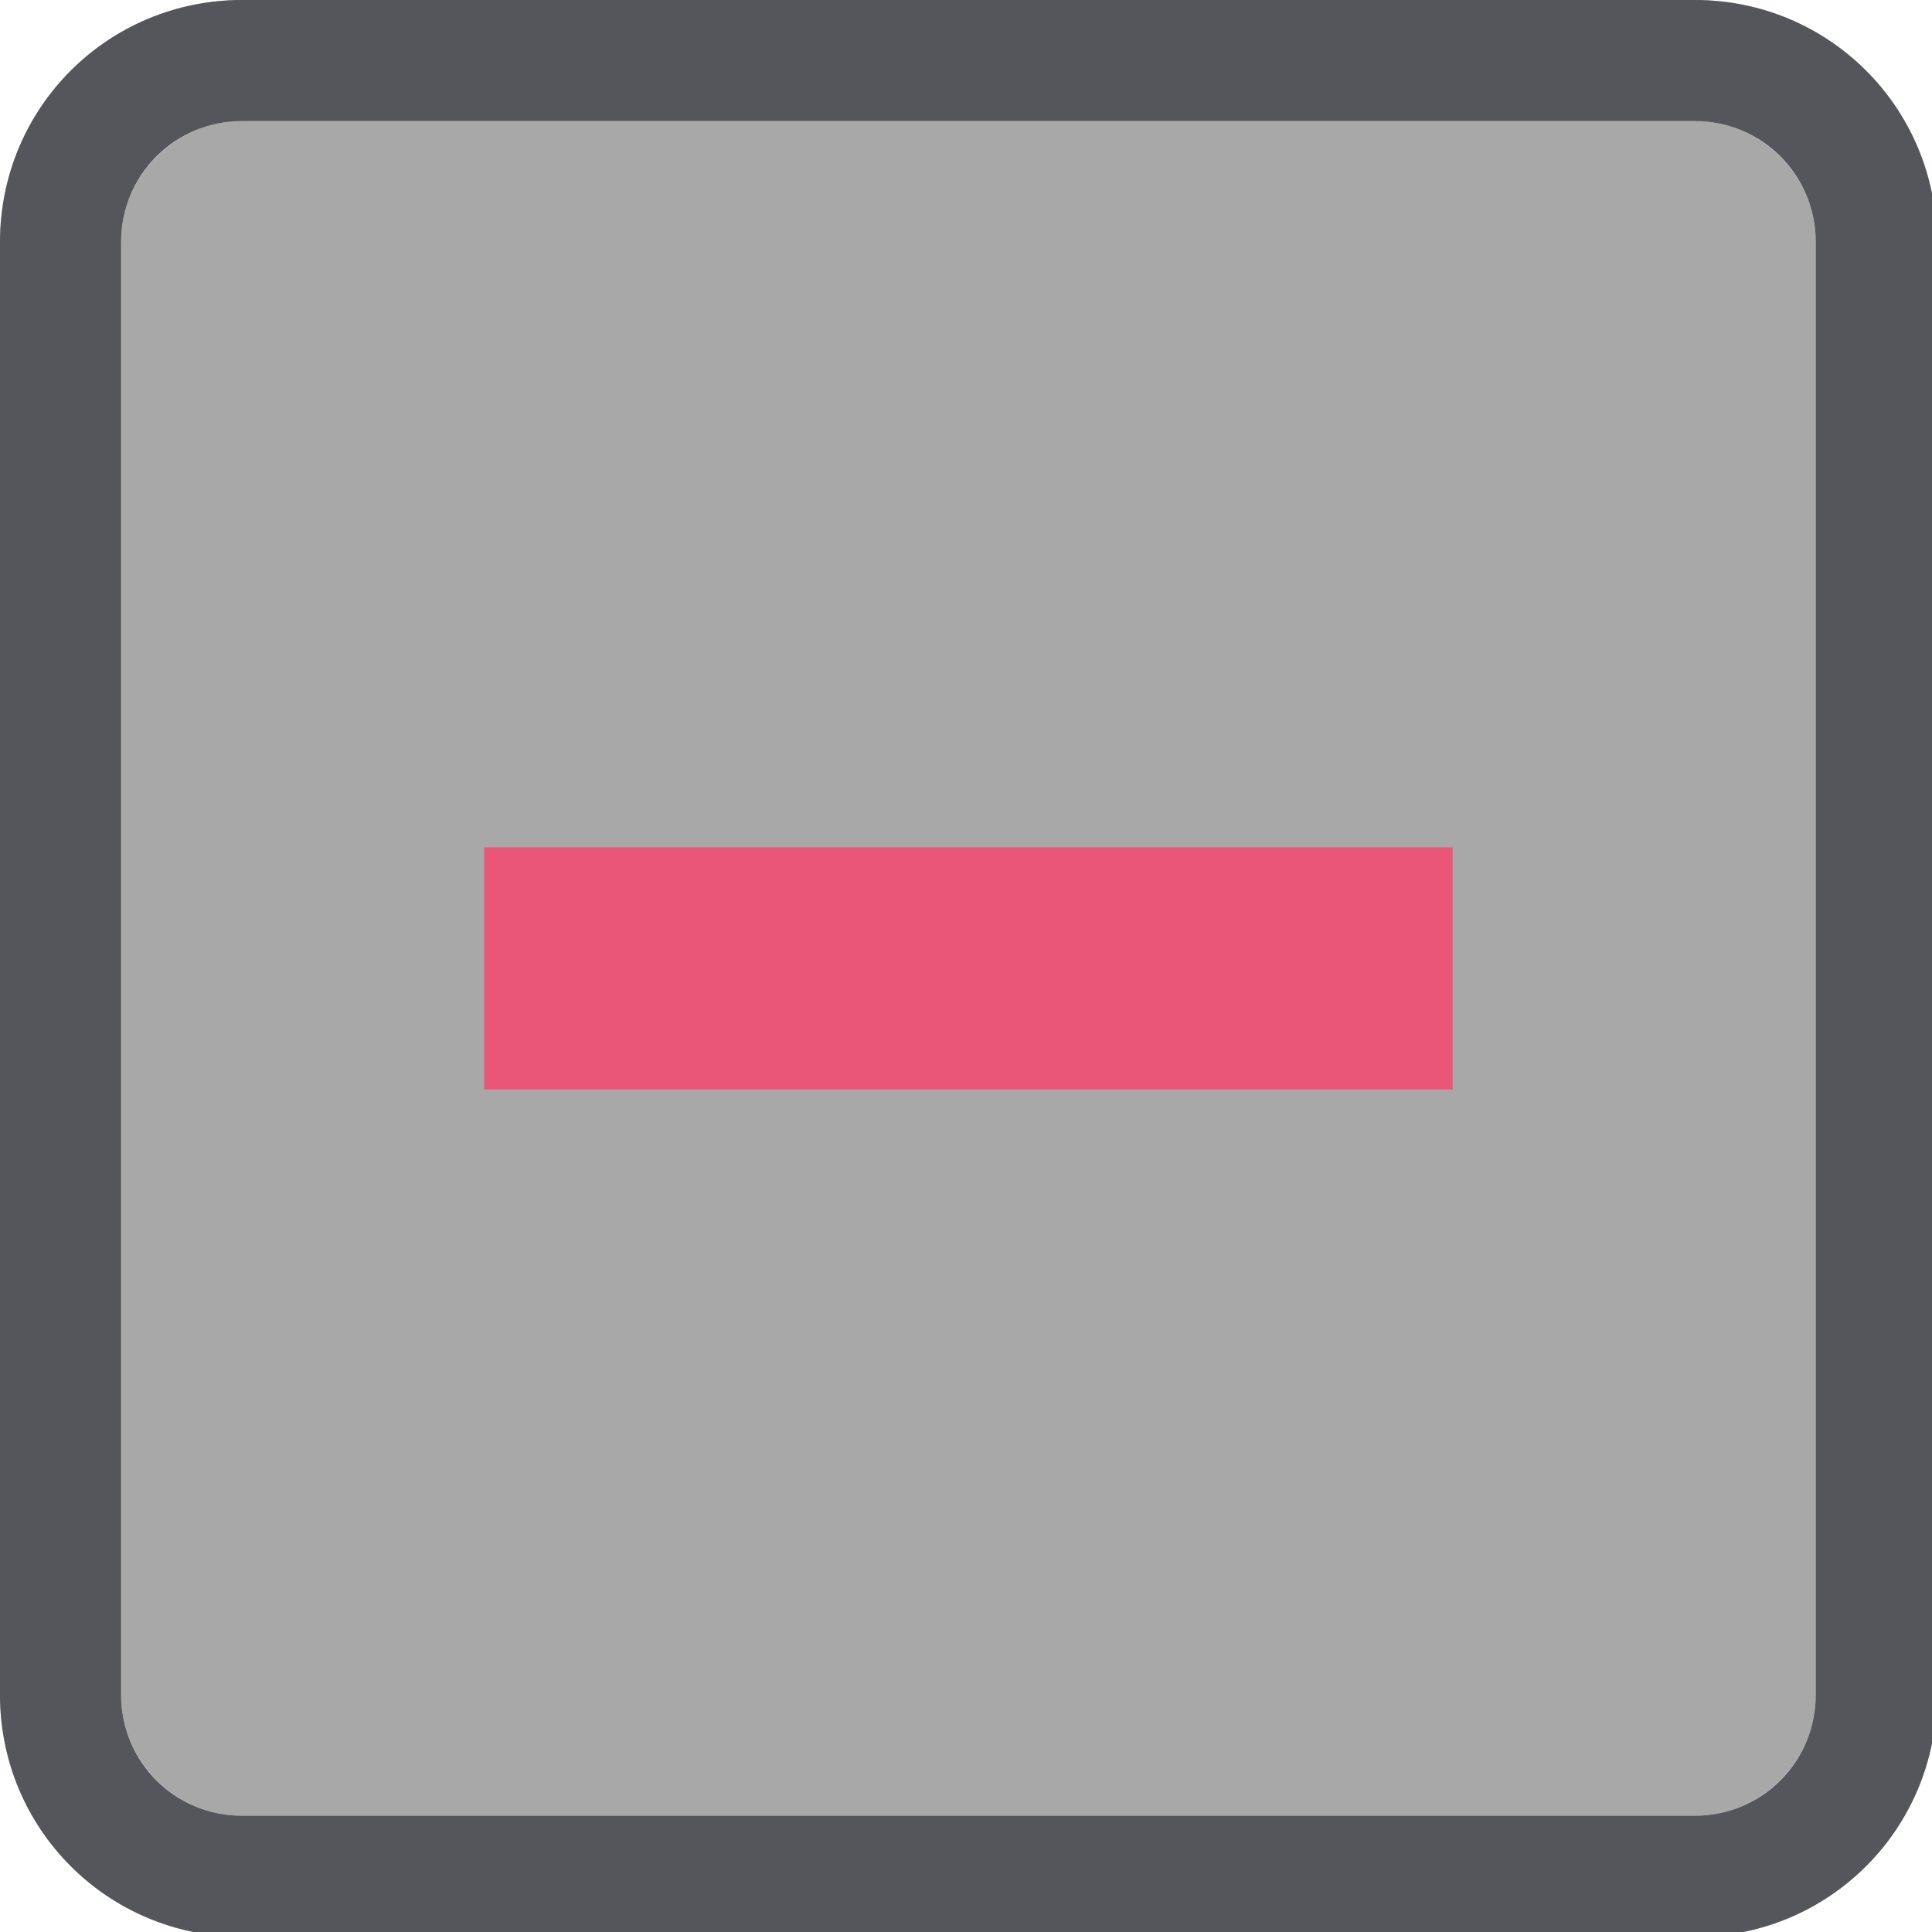
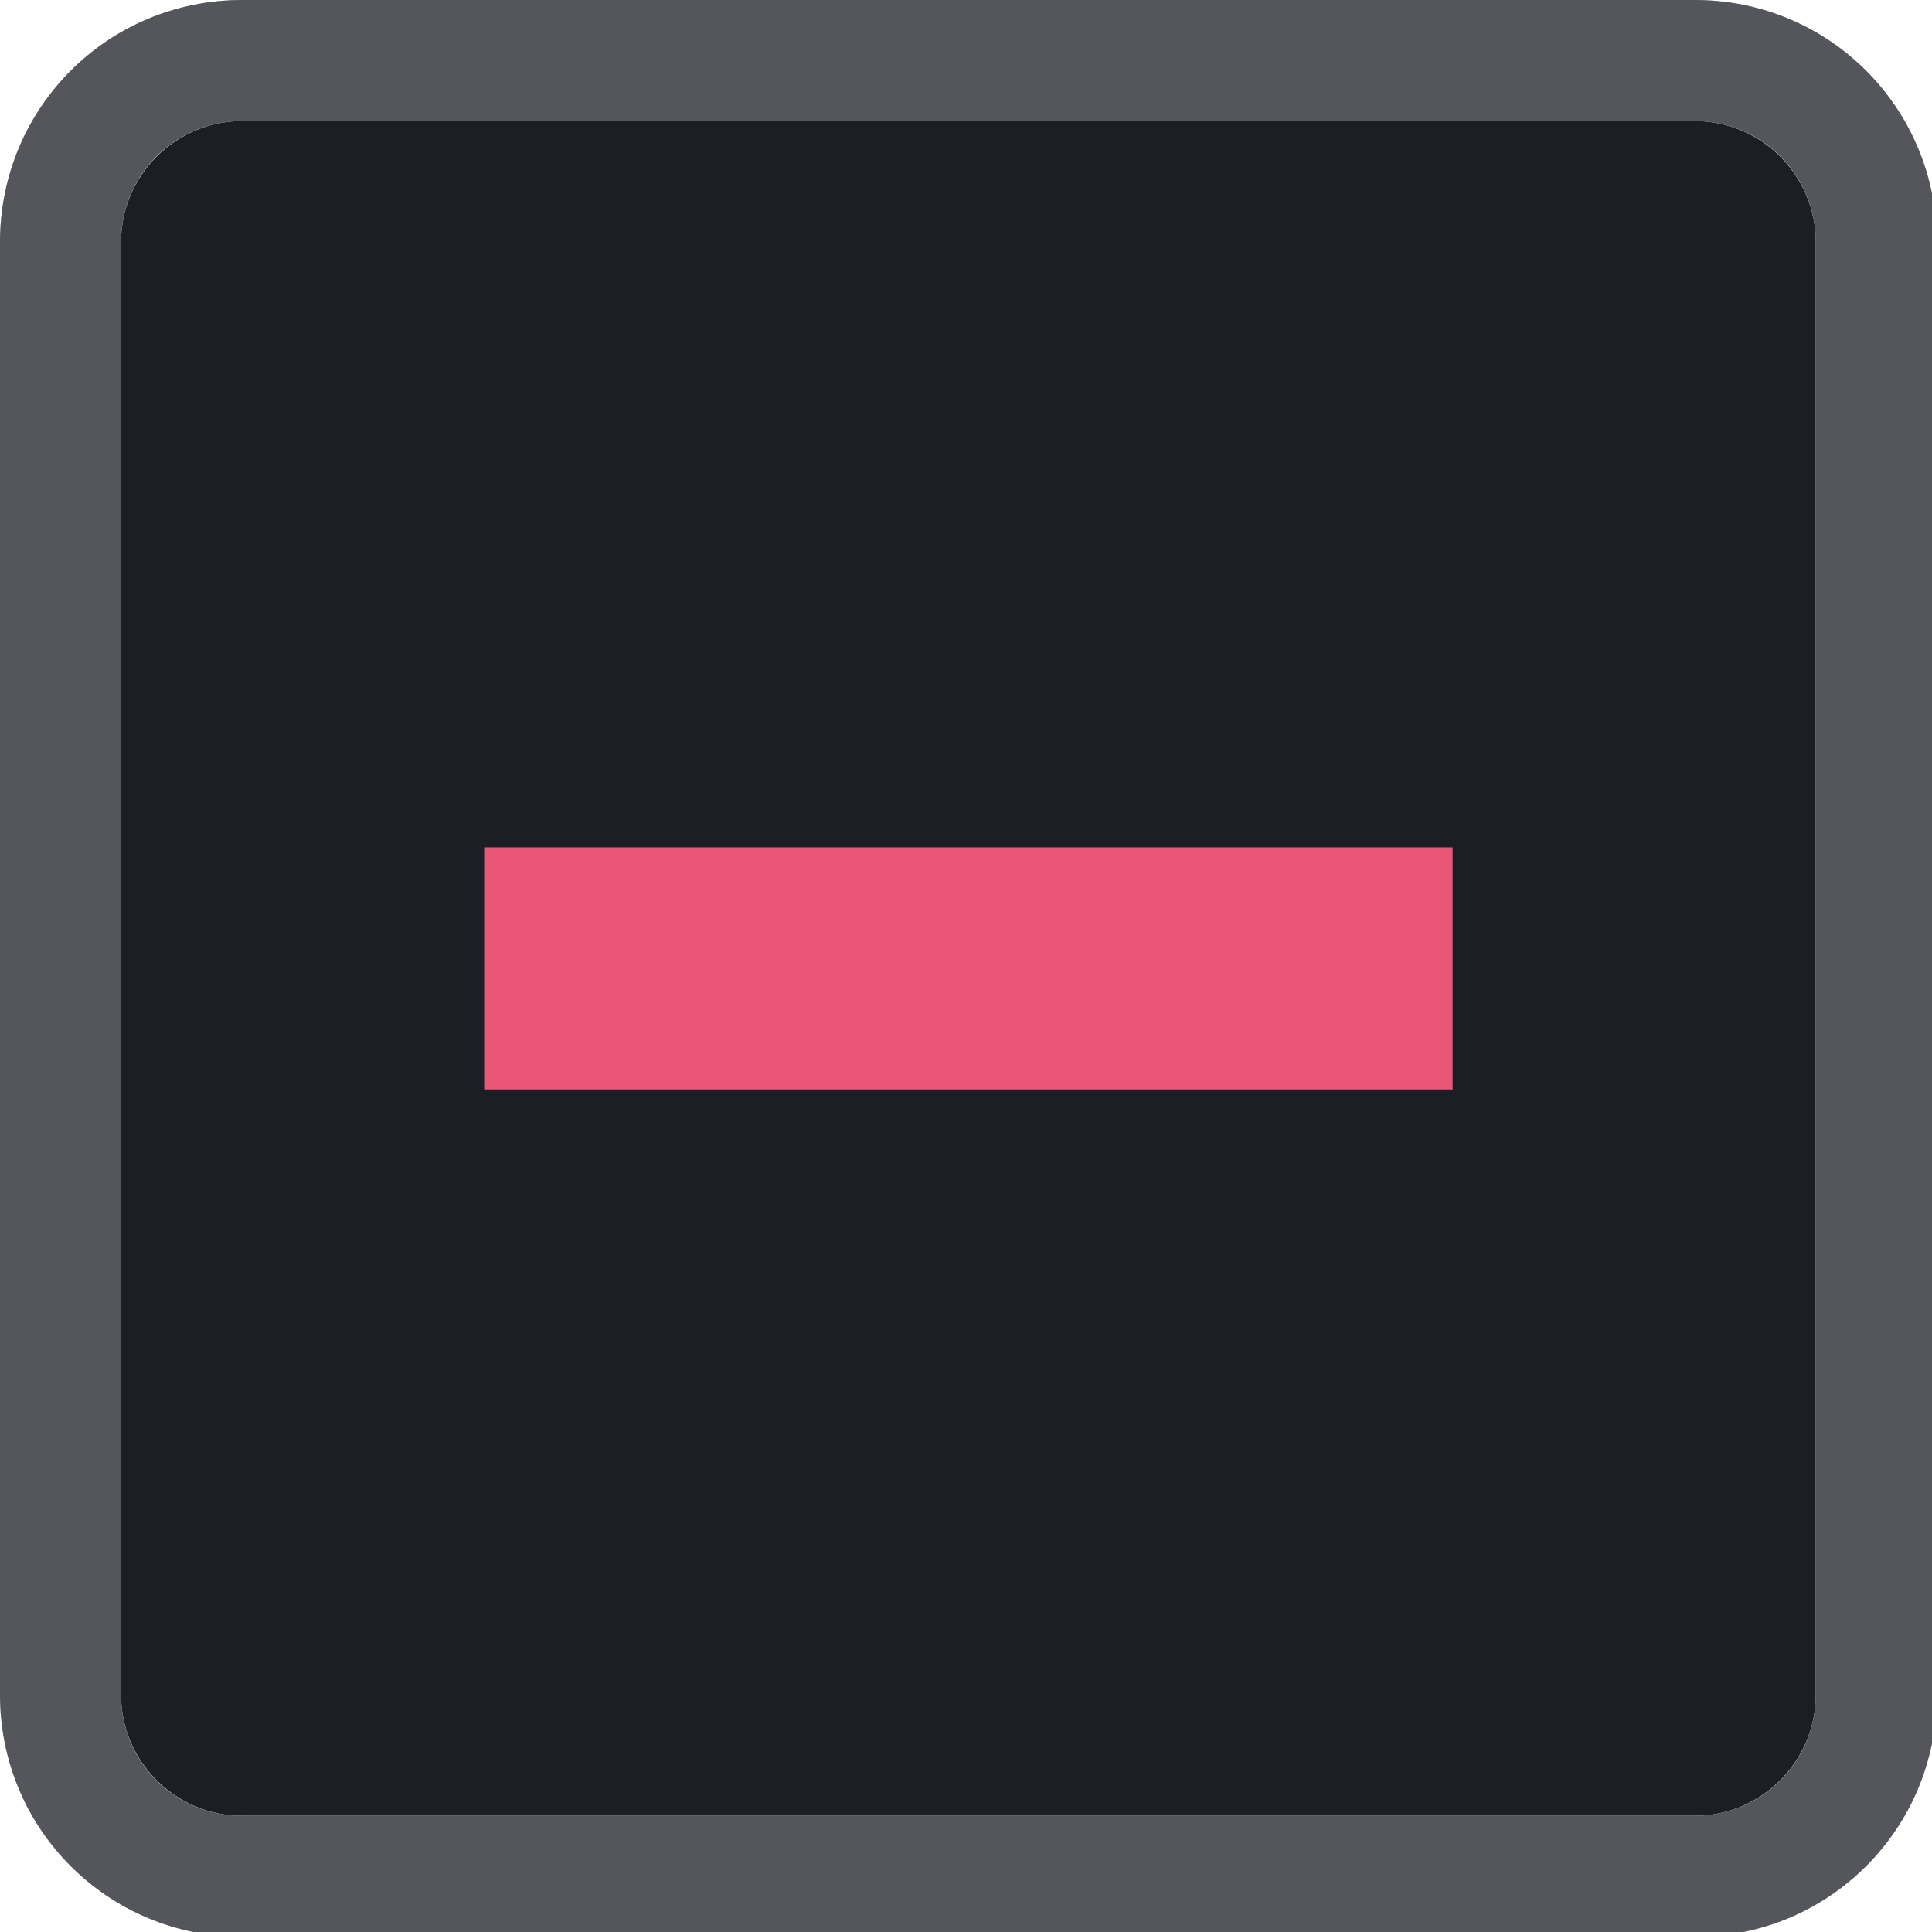
<svg xmlns="http://www.w3.org/2000/svg" width="133pt" height="133pt" viewBox="0 0 133 133" version="1.1">
  <g id="surface1">
-     <path style=" stroke:none;fill-rule:nonzero;fill:#a8a8a8;fill-opacity:1;" d="M 16.668 8.332 L 116.668 8.332 C 121.258 8.332 125 12.078 125 16.668 L 125 116.668 C 125 121.258 121.258 125 116.668 125 L 16.668 125 C 12.078 125 8.332 121.258 8.332 116.668 L 8.332 16.668 C 8.332 12.078 12.078 8.332 16.668 8.332 Z M 16.668 8.332 " />
+     <path style=" stroke:none;fill-rule:nonzero;fill:#1c1e26;fill-opacity:1;" d="M 16.668 8.332 L 116.668 8.332 C 121.258 8.332 125 12.078 125 16.668 L 125 116.668 C 125 121.258 121.258 125 116.668 125 L 16.668 125 C 12.078 125 8.332 121.258 8.332 116.668 L 8.332 16.668 C 8.332 12.078 12.078 8.332 16.668 8.332 Z M 16.668 8.332 " />
    <path style=" stroke:none;fill-rule:nonzero;fill:#1c1e26;fill-opacity:1;" d="M 16.668 0 C 7.422 0 0 7.422 0 16.668 L 0 116.668 C 0 125.91 7.422 133.332 16.668 133.332 L 116.668 133.332 C 125.91 133.332 133.332 125.91 133.332 116.668 L 133.332 16.668 C 133.332 7.422 125.91 0 116.668 0 Z M 16.668 8.332 L 116.668 8.332 C 121.289 8.332 125 12.043 125 16.668 L 125 116.668 C 125 121.289 121.289 125 116.668 125 L 16.668 125 C 12.043 125 8.332 121.289 8.332 116.668 L 8.332 16.668 C 8.332 12.043 12.043 8.332 16.668 8.332 Z M 16.668 8.332 " />
    <path style=" stroke:none;fill-rule:nonzero;fill:#d5d8da;fill-opacity:0.30;" d="M 16.668 0 C 7.422 0 0 7.422 0 16.668 L 0 116.668 C 0 125.91 7.422 133.332 16.668 133.332 L 116.668 133.332 C 125.91 133.332 133.332 125.91 133.332 116.668 L 133.332 16.668 C 133.332 7.422 125.91 0 116.668 0 Z M 16.668 8.332 L 116.668 8.332 C 121.289 8.332 125 12.043 125 16.668 L 125 116.668 C 125 121.289 121.289 125 116.668 125 L 16.668 125 C 12.043 125 8.332 121.289 8.332 116.668 L 8.332 16.668 C 8.332 12.043 12.043 8.332 16.668 8.332 Z M 16.668 8.332 " />
    <path style=" stroke:none;fill-rule:nonzero;fill:#e95678;fill-opacity:1;" d="M 33.332 58.332 L 100 58.332 L 100 75 L 33.332 75 Z M 33.332 58.332 " />
  </g>
</svg>
